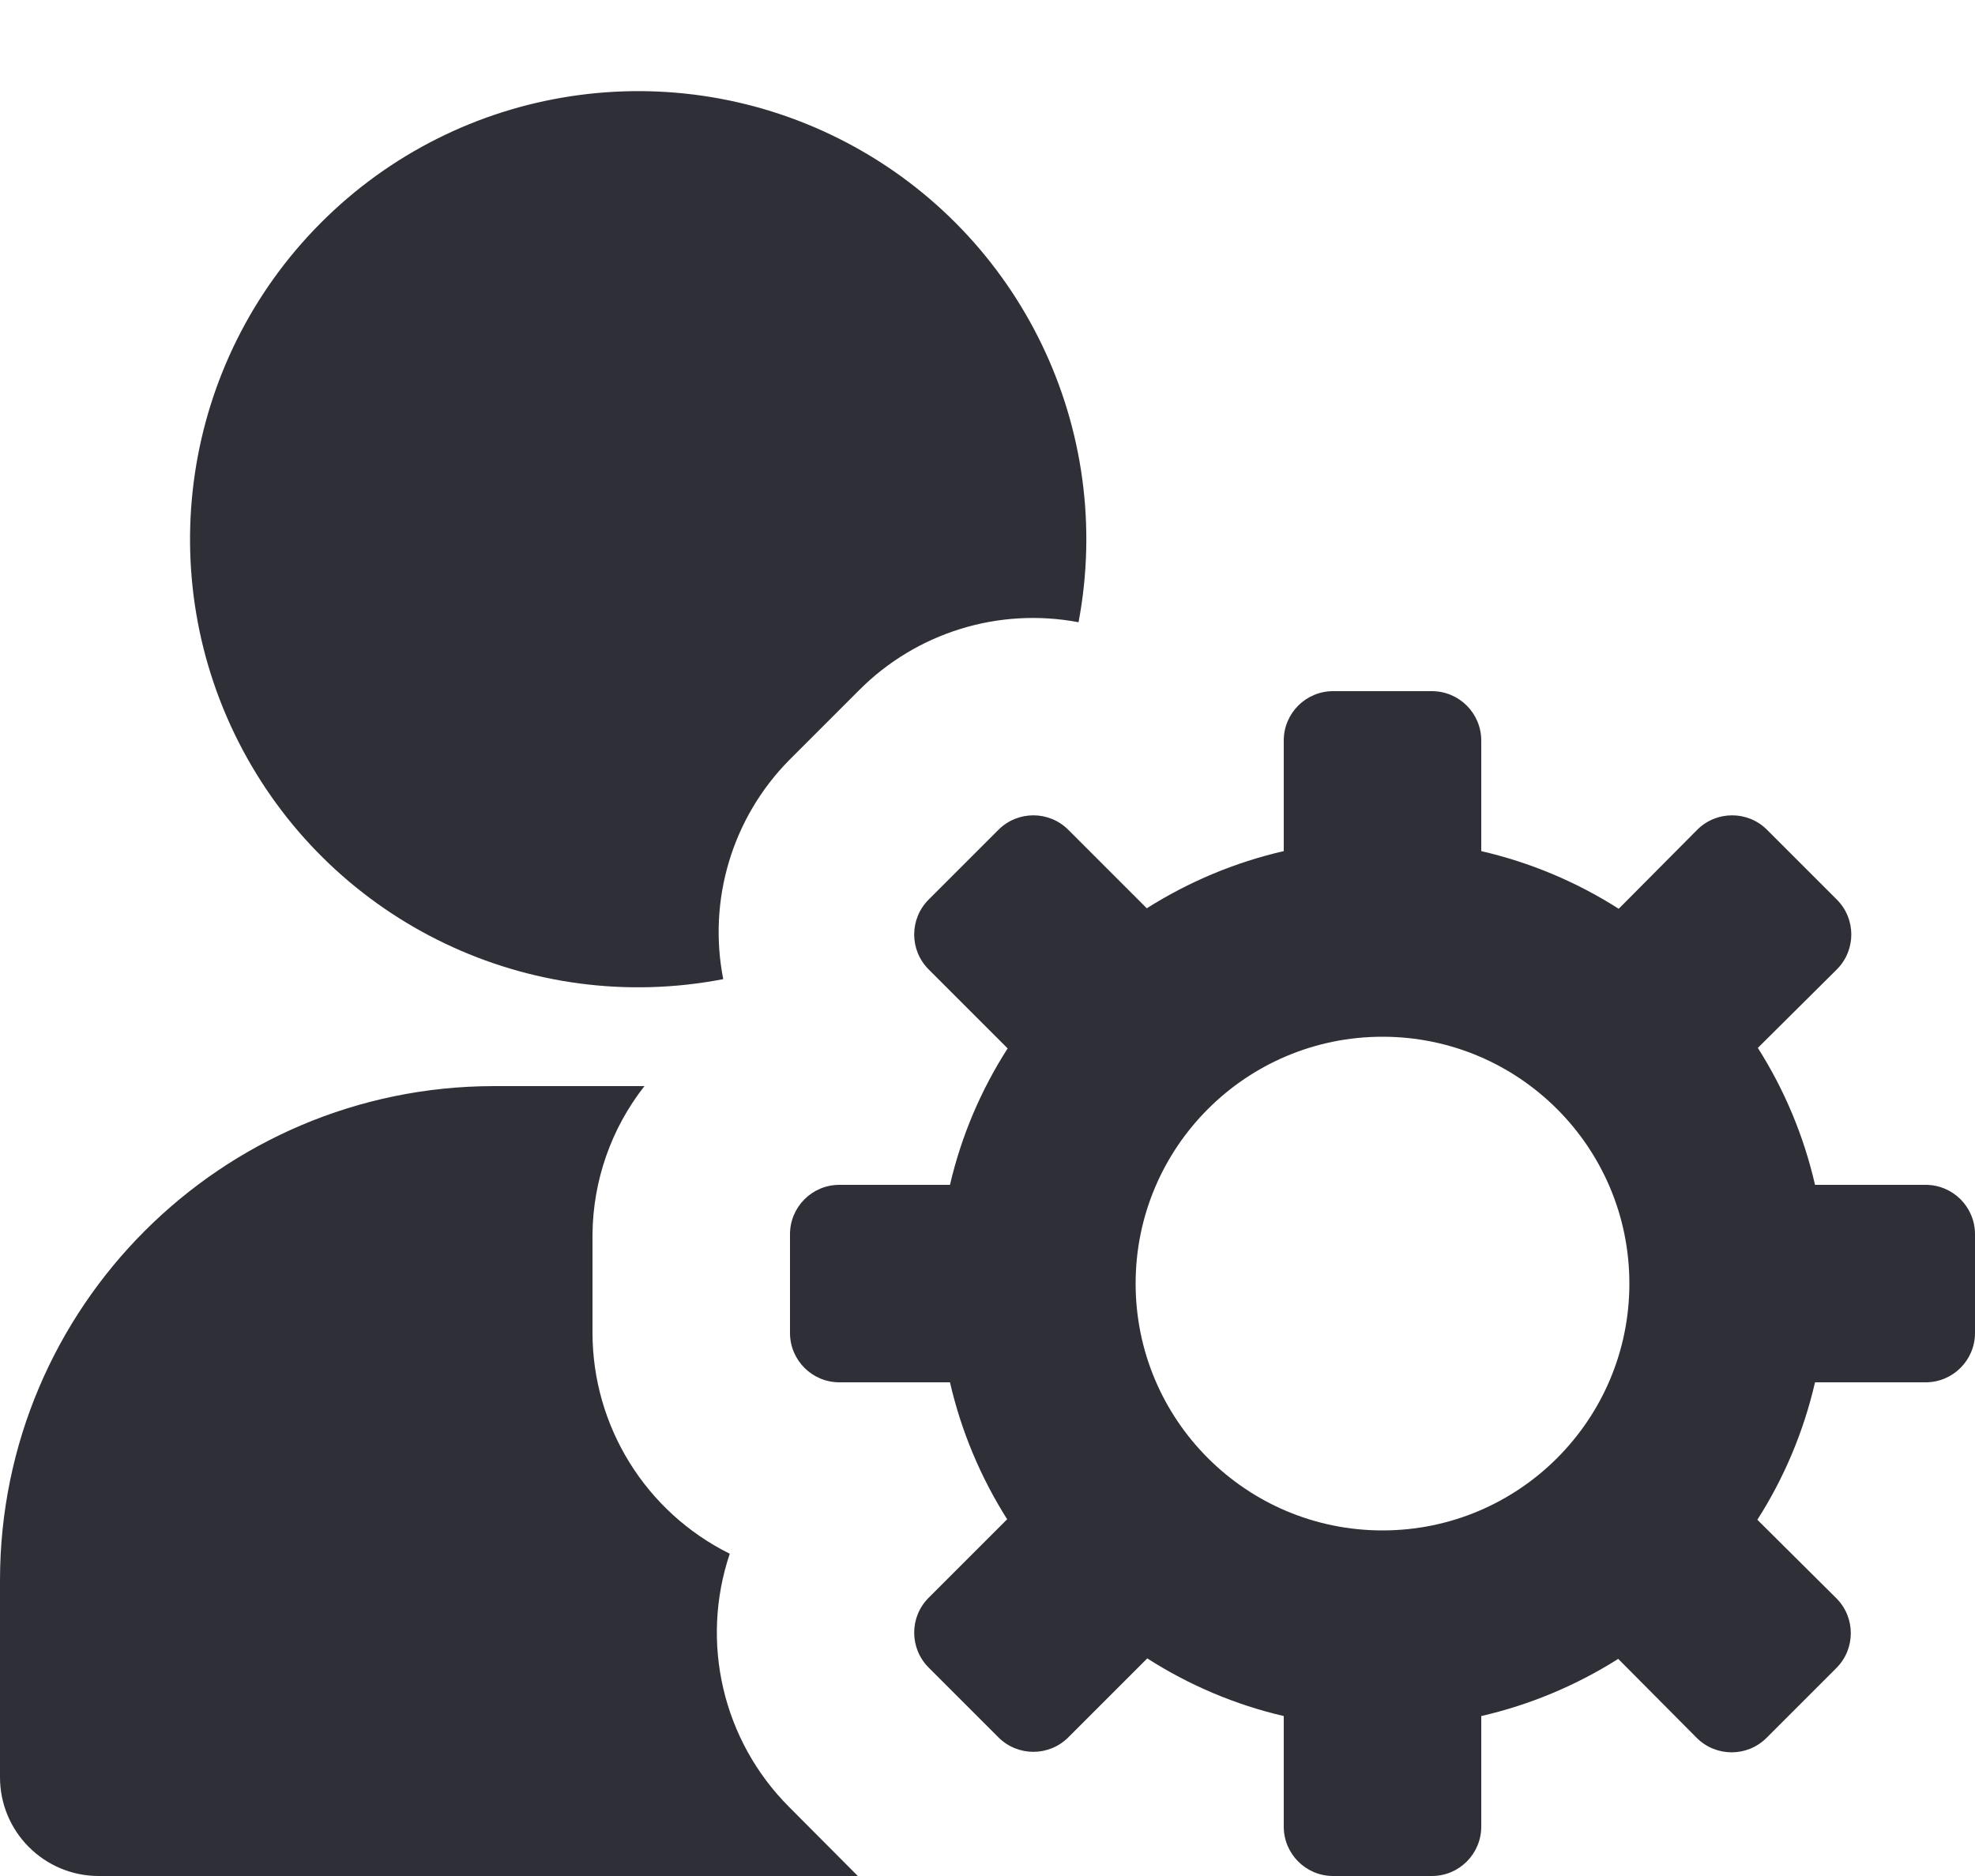
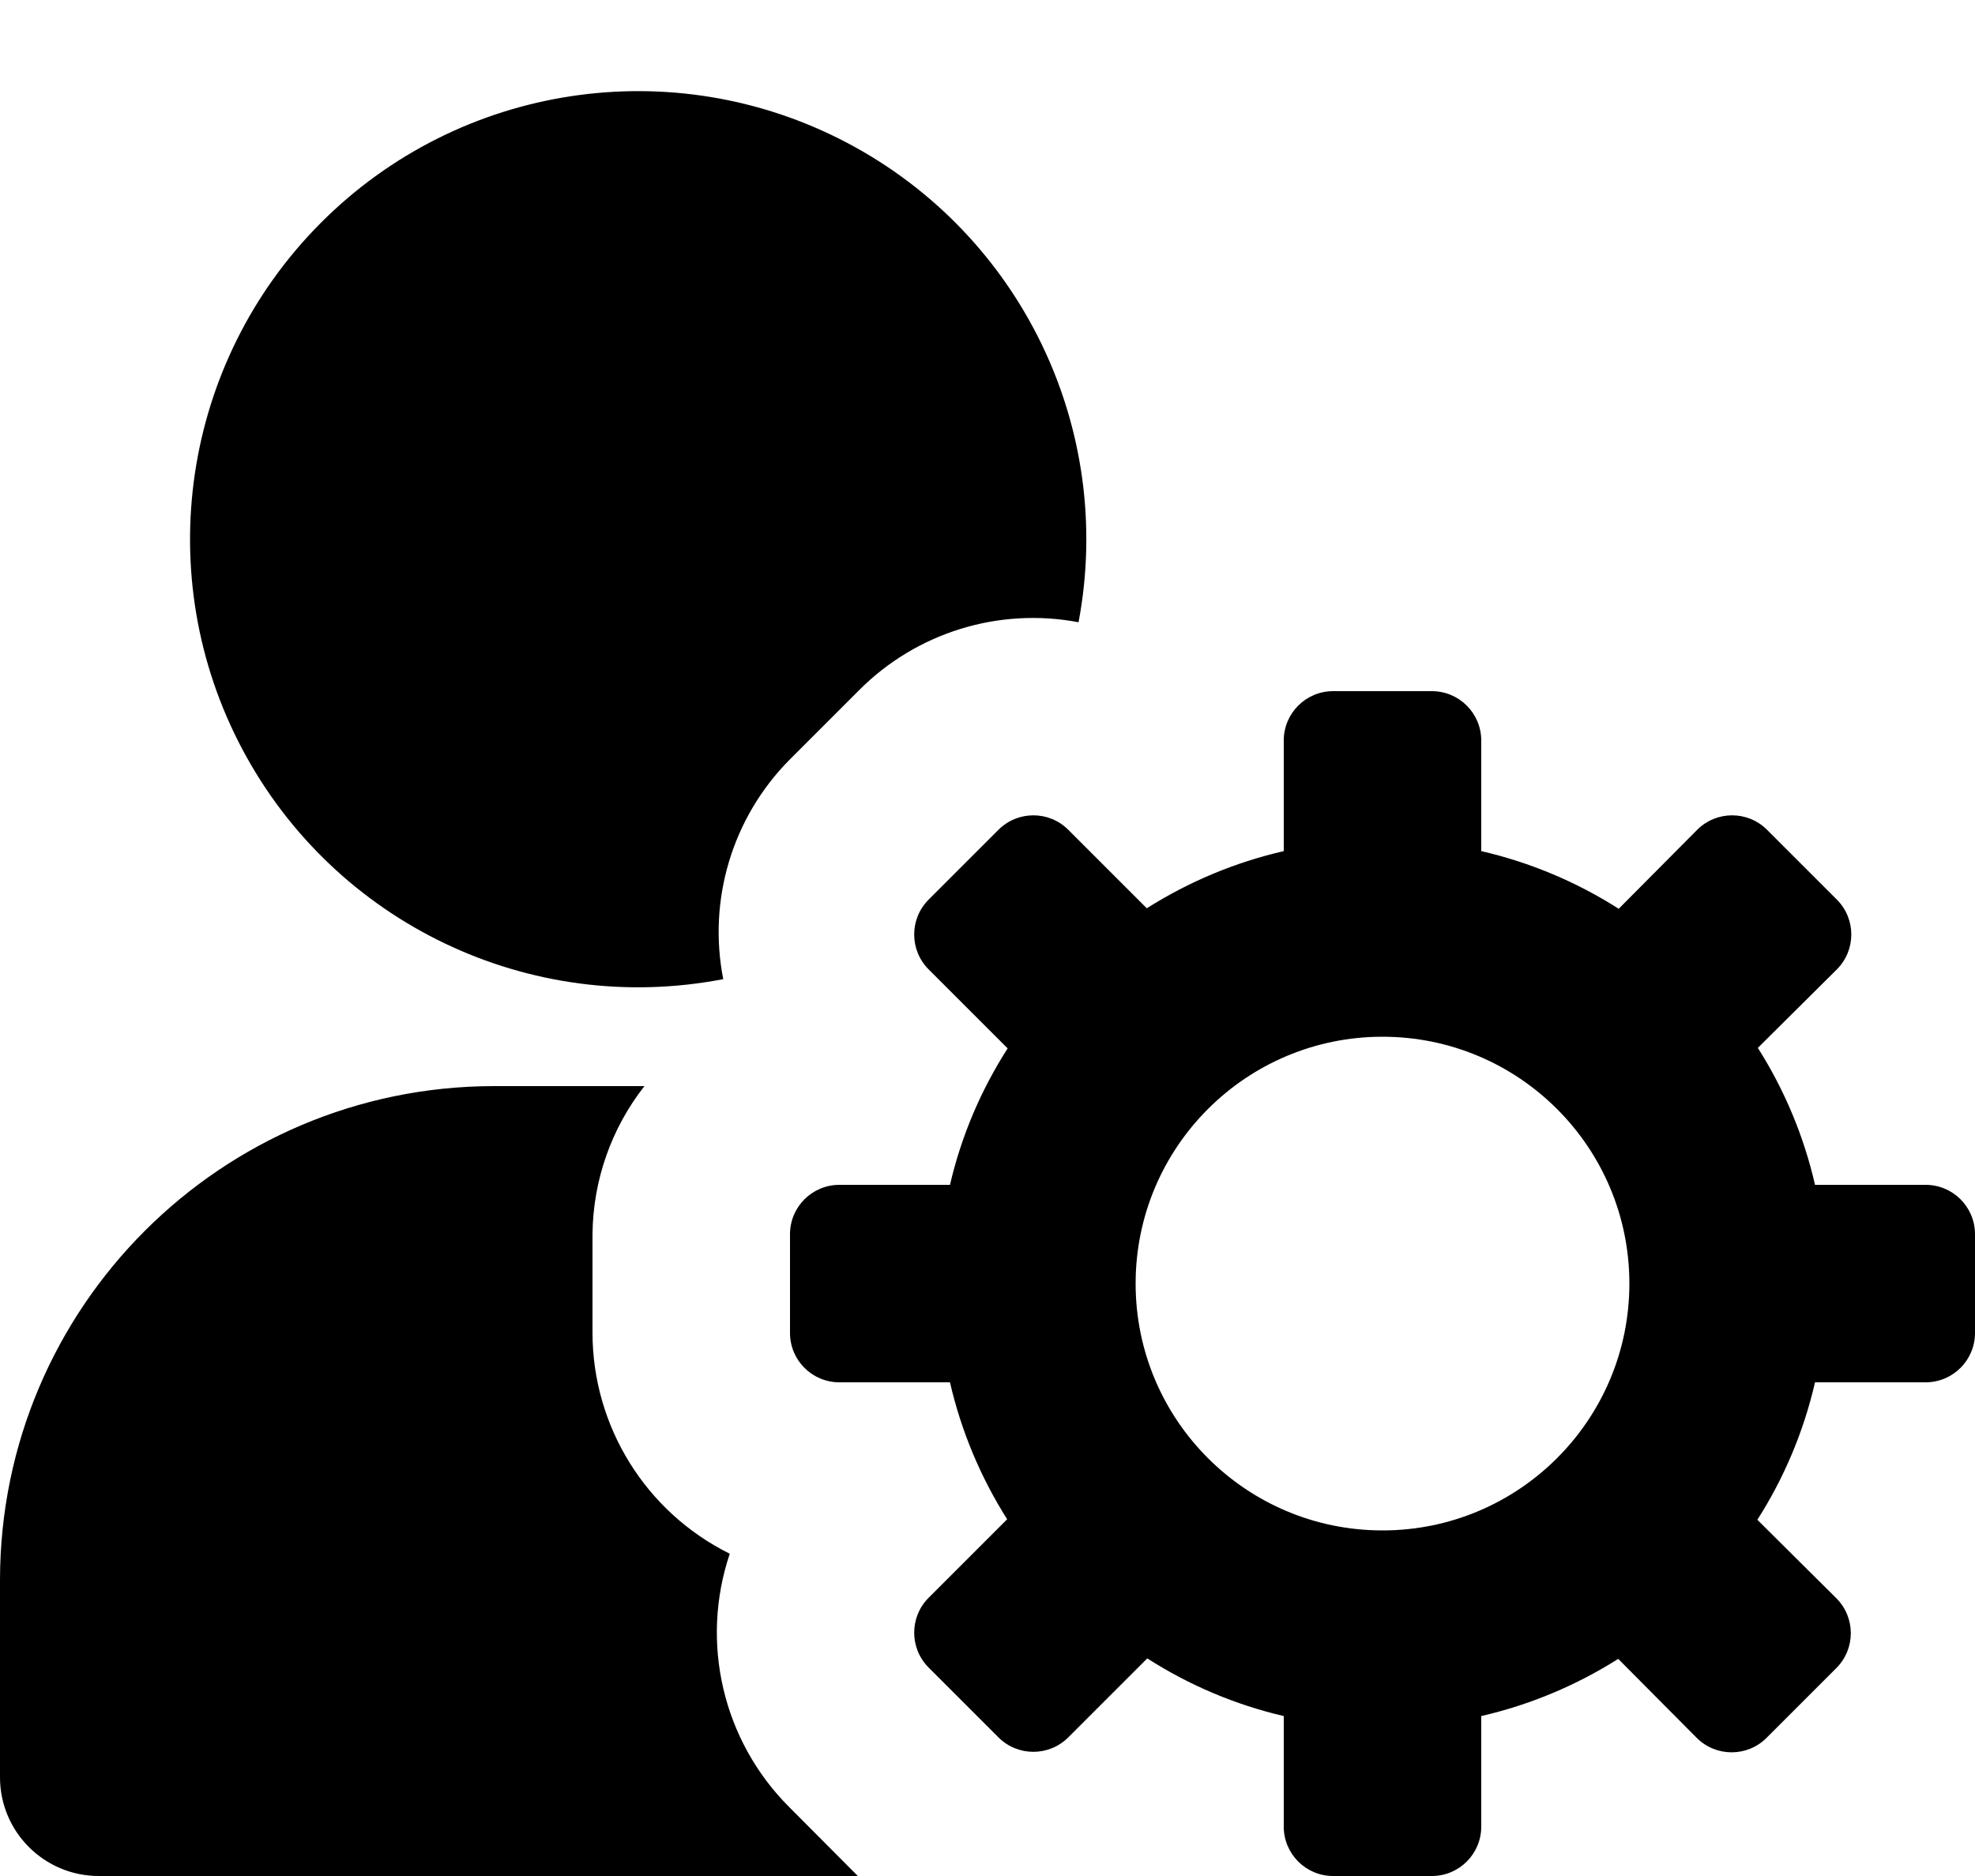
<svg xmlns="http://www.w3.org/2000/svg" fill="none" viewBox="0 0 20 19">
-   <path fill="#2F2F38" d="M7.324 9.917A2.479 2.479 0 0 1 7.99 7.7l.71-.71a2.484 2.484 0 0 1 2.222-.688 4.538 4.538 0 1 0-3.6 3.615h.002ZM7.99 18.3a2.5 2.5 0 0 1-.6-2.564A2.5 2.5 0 0 1 6 13.5v-1c.005-.544.19-1.072.526-1.5H5a5.006 5.006 0 0 0-5 5v2a1 1 0 0 0 1 1h7.687l-.697-.7ZM19.5 12h-1.12a4.441 4.441 0 0 0-.579-1.387l.8-.795a.5.5 0 0 0 0-.707l-.707-.707a.5.5 0 0 0-.707 0l-.795.8A4.443 4.443 0 0 0 15 8.62V7.5a.5.5 0 0 0-.5-.5h-1a.5.5 0 0 0-.5.5v1.12c-.492.113-.96.309-1.387.579l-.795-.795a.5.5 0 0 0-.707 0l-.707.707a.5.5 0 0 0 0 .707l.8.8c-.272.424-.47.891-.584 1.382H8.5a.5.5 0 0 0-.5.5v1a.5.5 0 0 0 .5.5h1.12c.113.492.309.96.579 1.387l-.795.795a.5.5 0 0 0 0 .707l.707.707a.5.5 0 0 0 .707 0l.8-.8c.424.272.892.47 1.382.584v1.12a.5.5 0 0 0 .5.5h1a.5.5 0 0 0 .5-.5v-1.12c.492-.113.96-.309 1.387-.579l.795.8a.5.5 0 0 0 .707 0l.707-.707a.5.5 0 0 0 0-.707l-.8-.795c.273-.427.47-.898.584-1.392h1.12a.5.5 0 0 0 .5-.5v-1a.5.5 0 0 0-.5-.5ZM14 15.5a2.5 2.5 0 1 1 0-5 2.5 2.5 0 0 1 0 5Z" />
+   <path fill="currentColor" d="M7.324 9.917A2.479 2.479 0 0 1 7.99 7.7l.71-.71a2.484 2.484 0 0 1 2.222-.688 4.538 4.538 0 1 0-3.6 3.615h.002ZM7.99 18.3a2.5 2.5 0 0 1-.6-2.564A2.5 2.5 0 0 1 6 13.5v-1c.005-.544.19-1.072.526-1.5H5a5.006 5.006 0 0 0-5 5v2a1 1 0 0 0 1 1h7.687l-.697-.7ZM19.5 12h-1.12a4.441 4.441 0 0 0-.579-1.387l.8-.795a.5.5 0 0 0 0-.707l-.707-.707a.5.5 0 0 0-.707 0l-.795.8A4.443 4.443 0 0 0 15 8.62V7.5a.5.5 0 0 0-.5-.5h-1a.5.5 0 0 0-.5.5v1.12c-.492.113-.96.309-1.387.579l-.795-.795a.5.5 0 0 0-.707 0l-.707.707a.5.5 0 0 0 0 .707l.8.8c-.272.424-.47.891-.584 1.382H8.5a.5.5 0 0 0-.5.5v1a.5.5 0 0 0 .5.5h1.12c.113.492.309.96.579 1.387l-.795.795a.5.5 0 0 0 0 .707l.707.707a.5.5 0 0 0 .707 0l.8-.8c.424.272.892.47 1.382.584v1.12a.5.5 0 0 0 .5.5h1a.5.5 0 0 0 .5-.5v-1.12c.492-.113.96-.309 1.387-.579l.795.8a.5.5 0 0 0 .707 0l.707-.707a.5.5 0 0 0 0-.707l-.8-.795c.273-.427.47-.898.584-1.392h1.12a.5.5 0 0 0 .5-.5v-1a.5.5 0 0 0-.5-.5ZM14 15.5a2.5 2.5 0 1 1 0-5 2.5 2.5 0 0 1 0 5Z" />
</svg>
